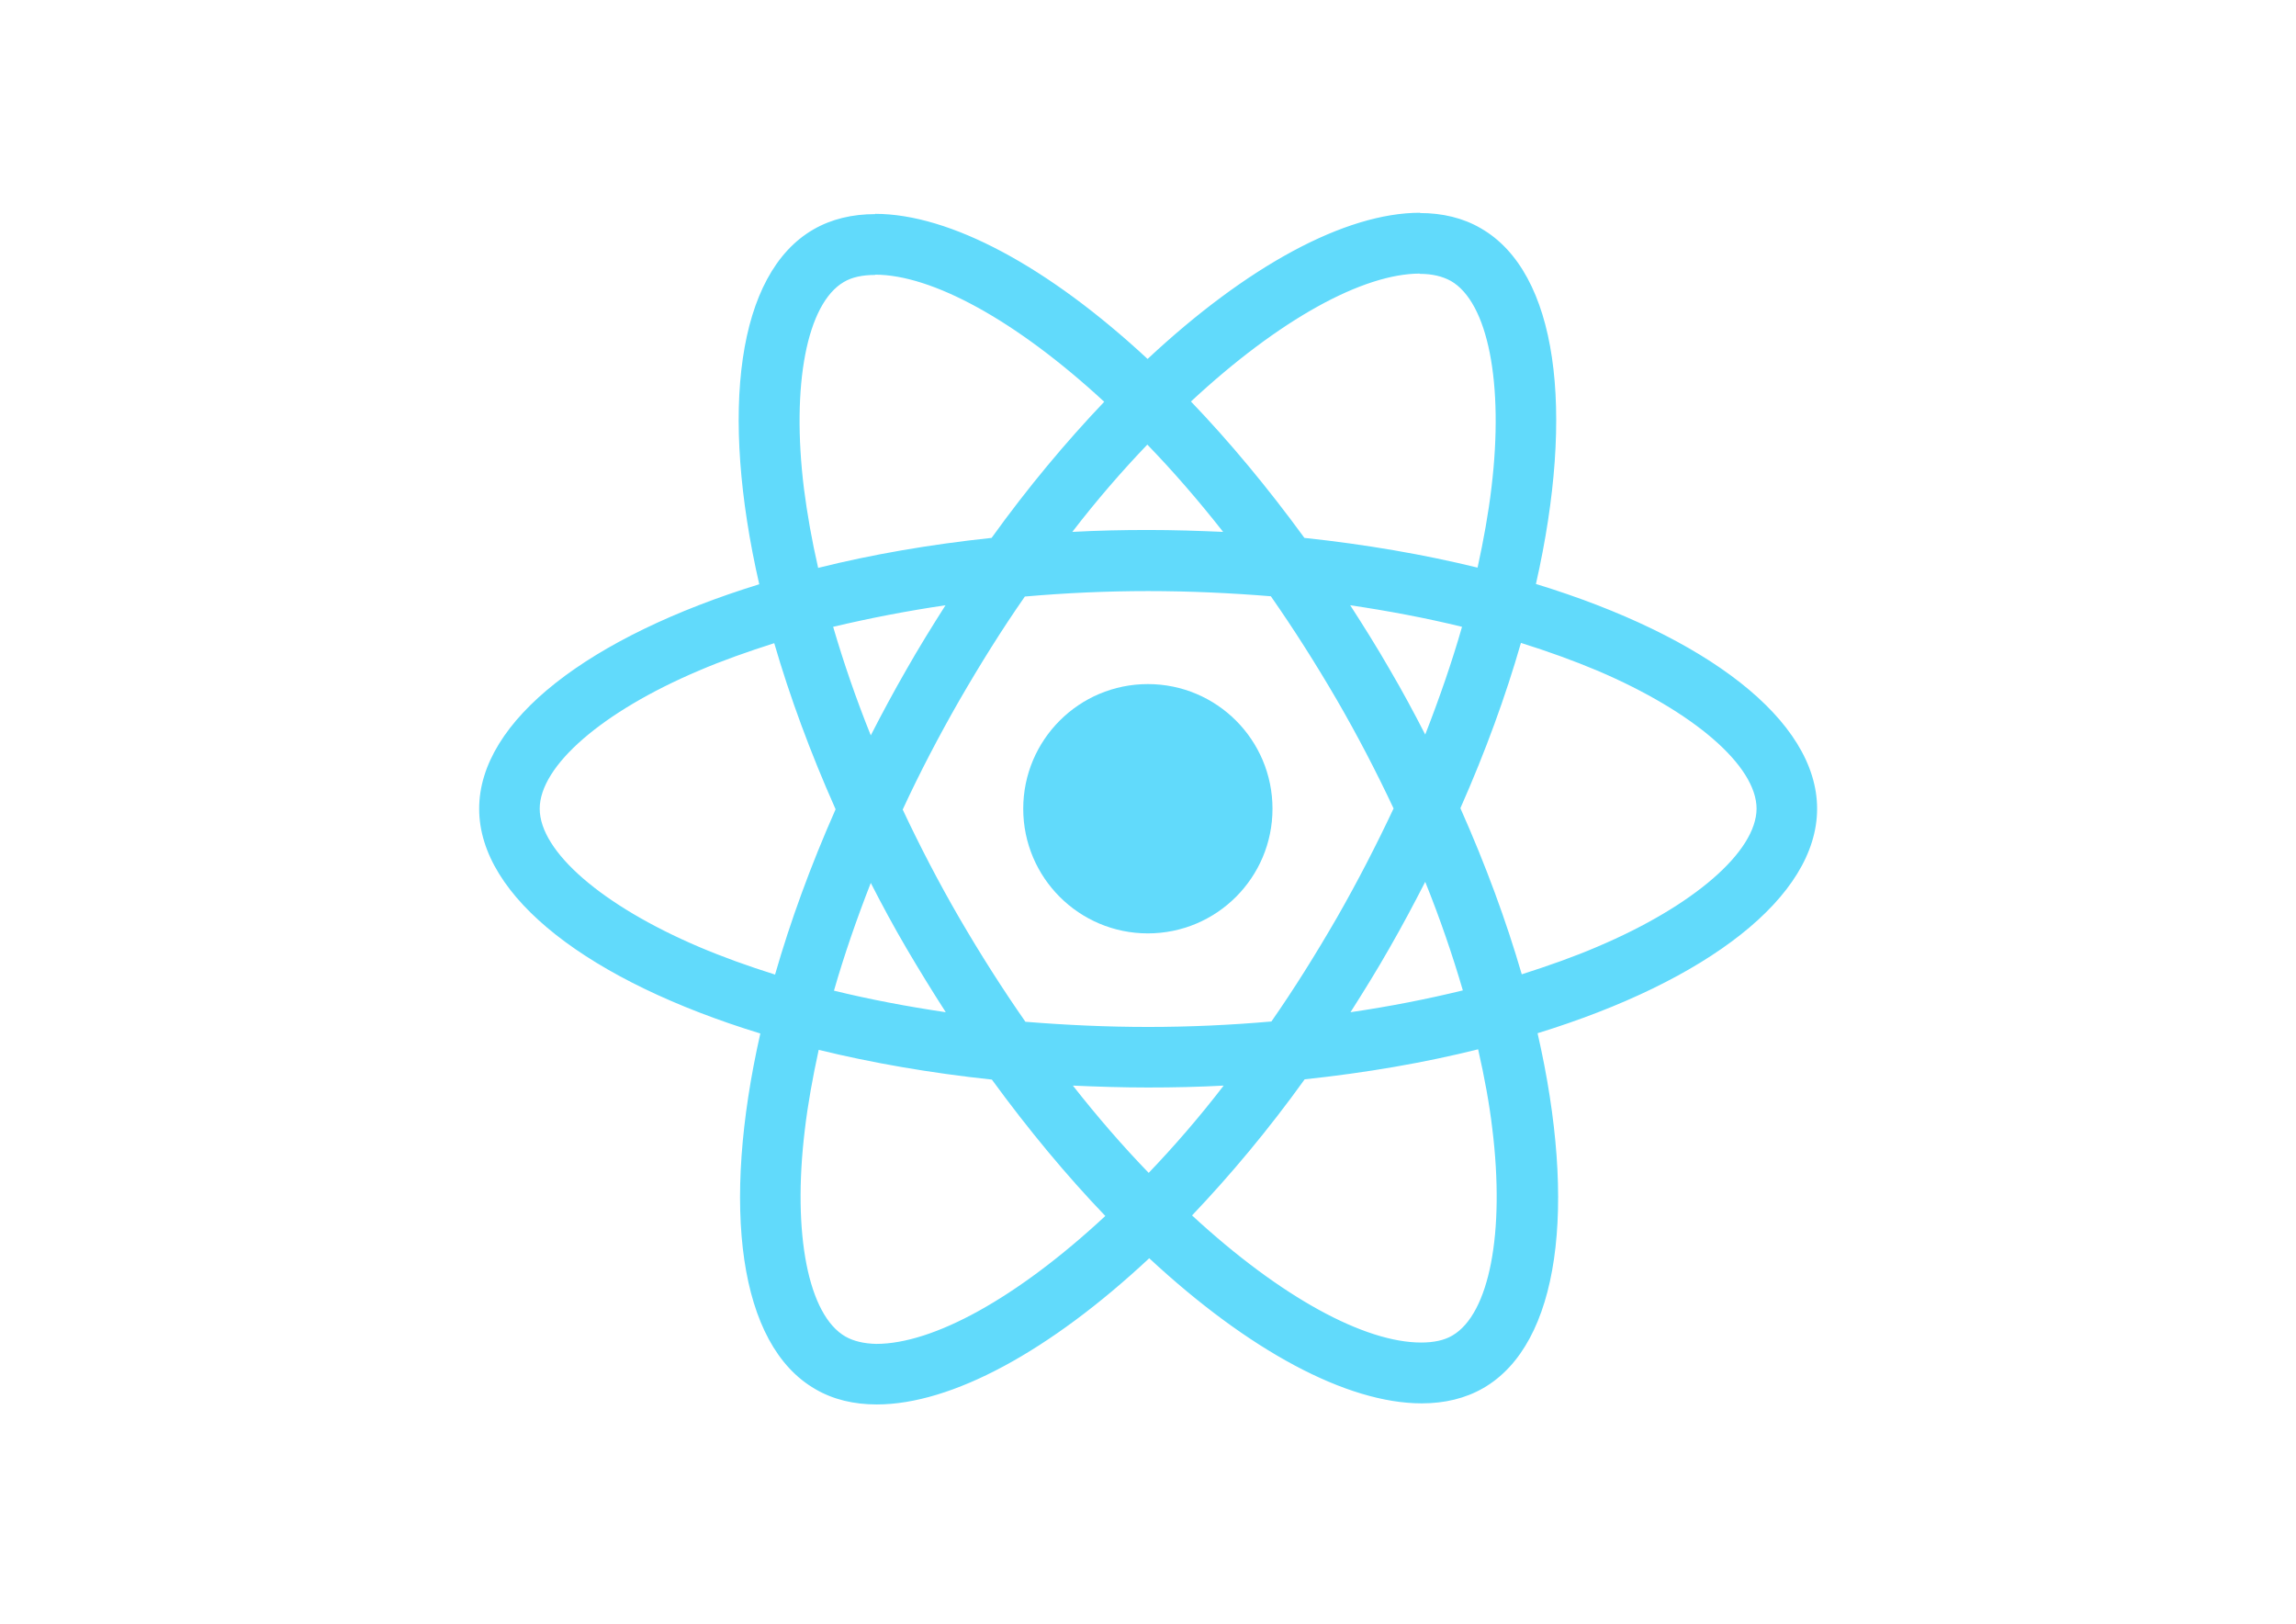
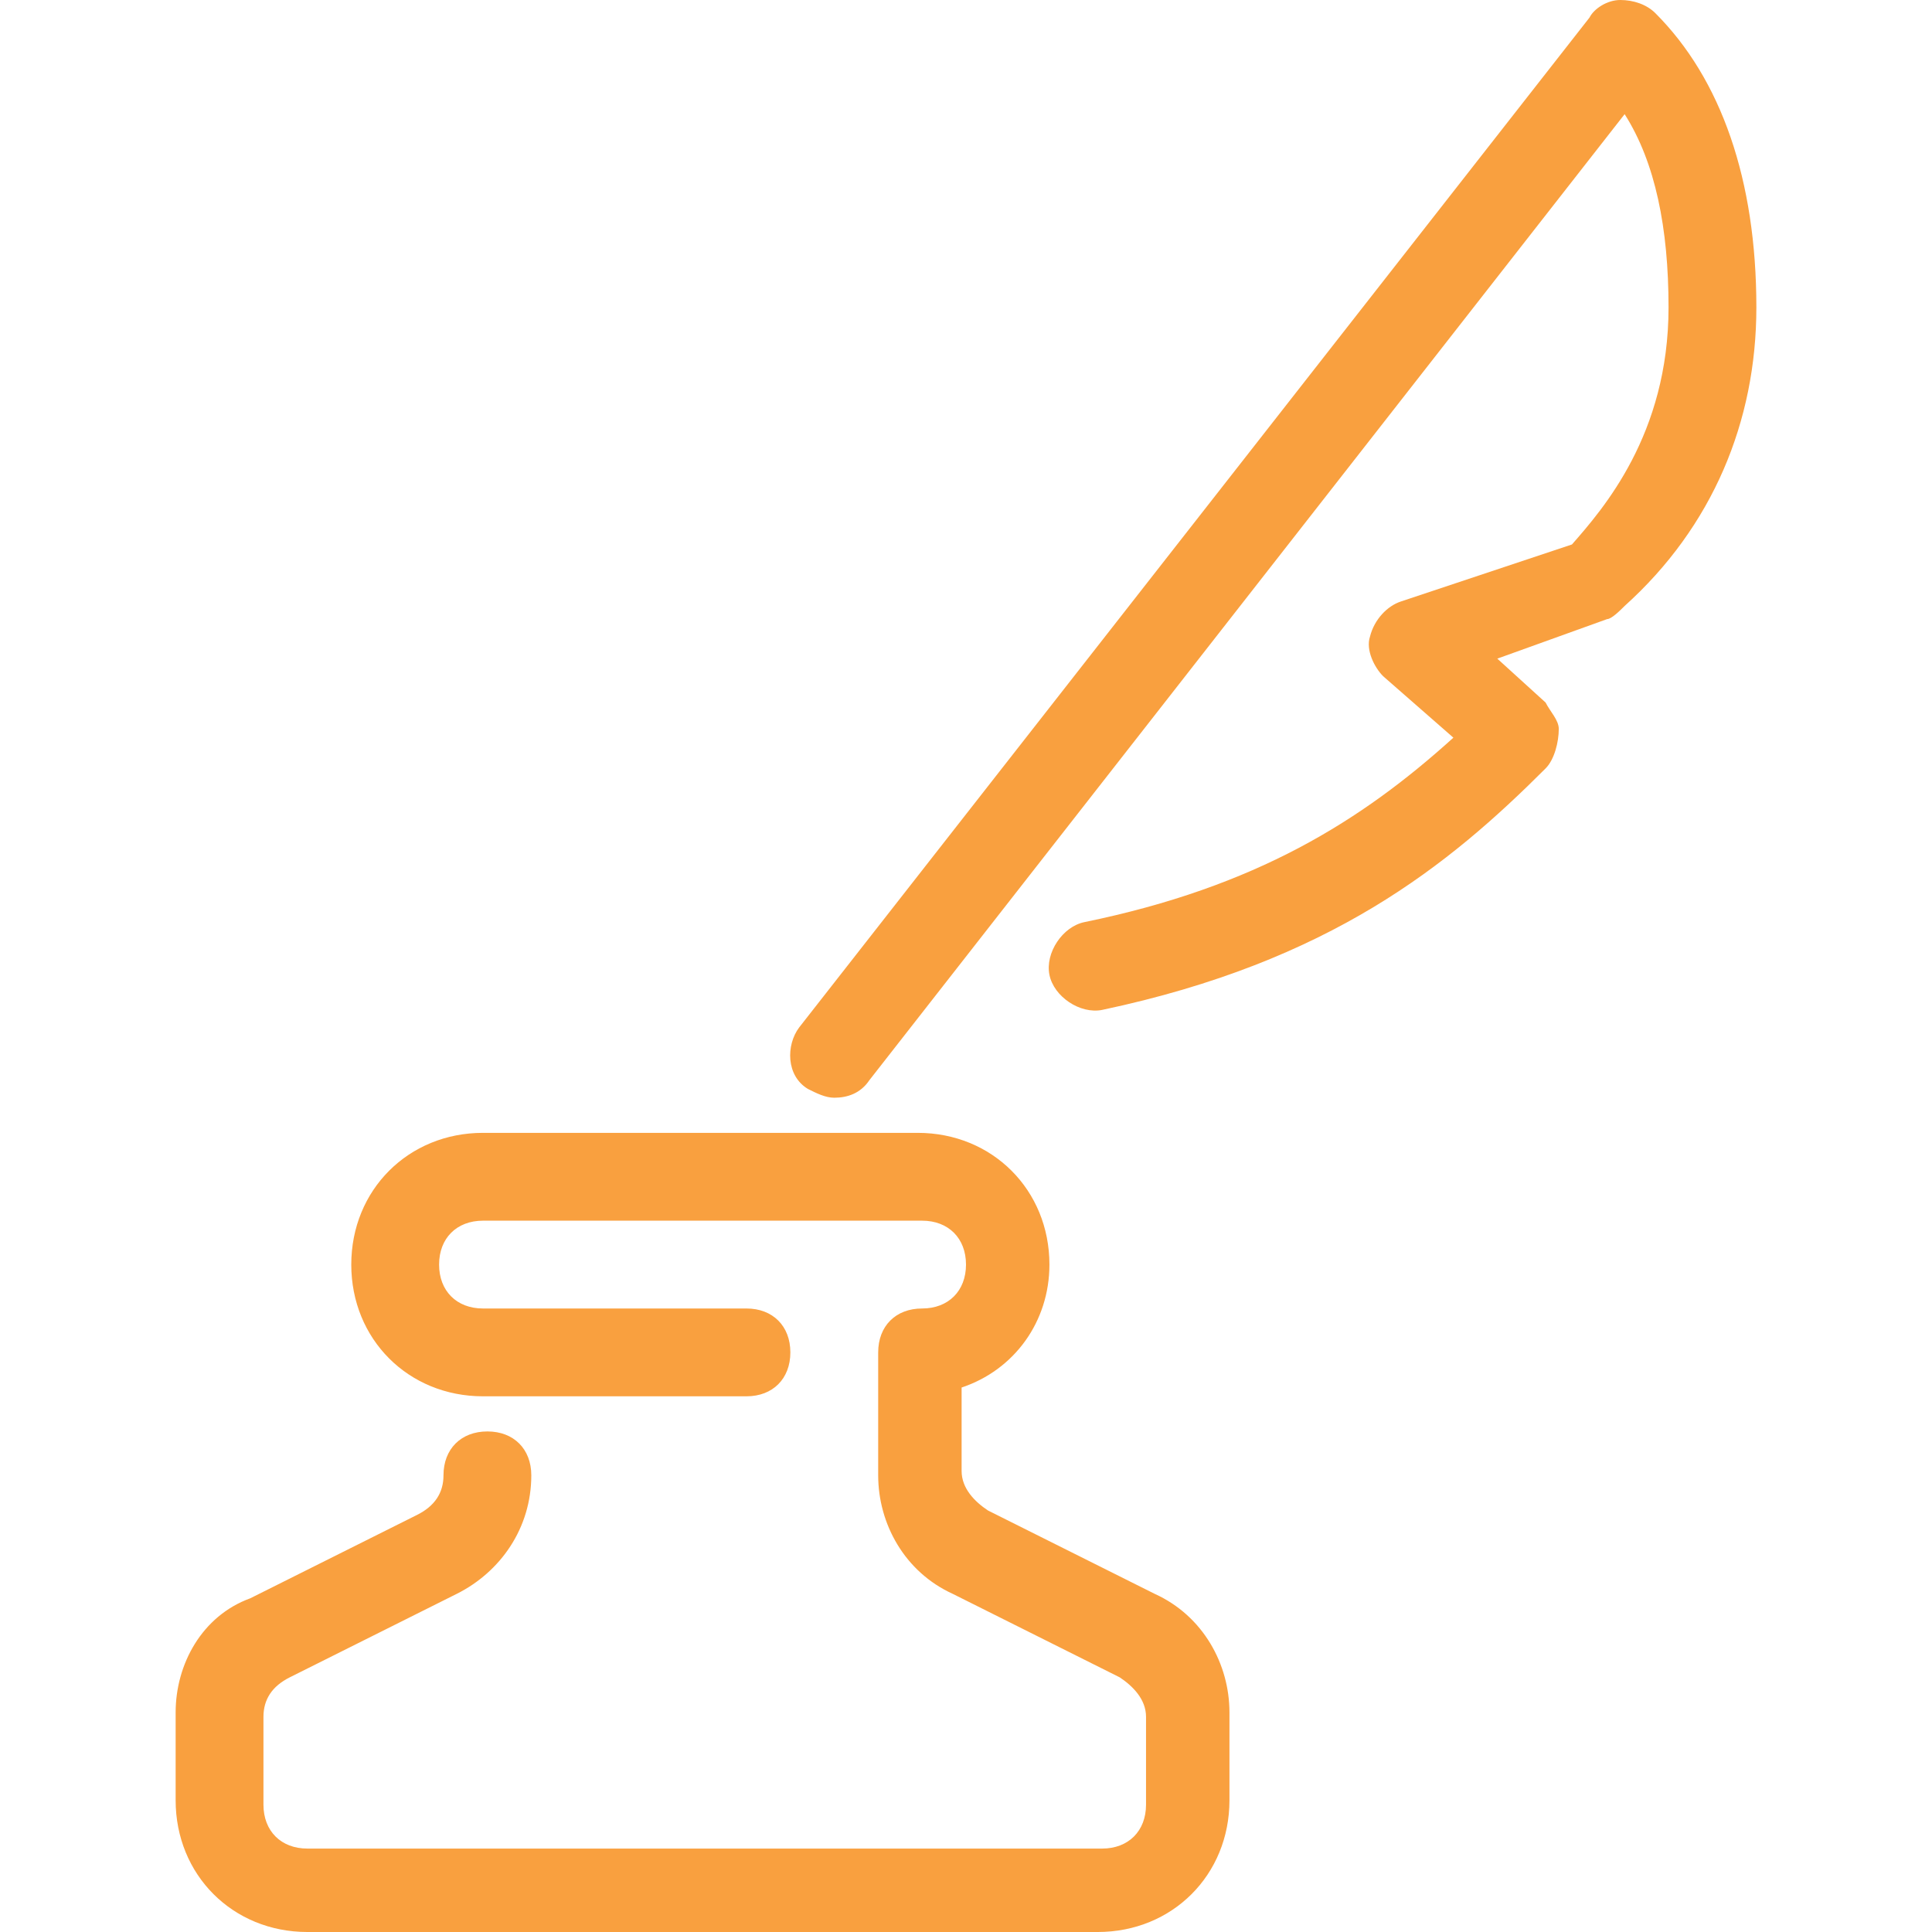
- <svg xmlns="http://www.w3.org/2000/svg" viewBox="0 0 841.9 595.3">
-   <g fill="#61DAFB">
-     <path d="M666.3 296.5c0-32.5-40.7-63.3-103.1-82.4 14.4-63.6 8-114.2-20.2-130.4-6.5-3.8-14.1-5.6-22.4-5.6v22.3c4.6 0 8.3.9 11.4 2.6 13.6 7.8 19.5 37.5 14.9 75.7-1.1 9.4-2.9 19.3-5.1 29.4-19.6-4.8-41-8.5-63.5-10.9-13.5-18.5-27.5-35.3-41.6-50 32.6-30.3 63.2-46.9 84-46.9V78c-27.5 0-63.5 19.6-99.9 53.6-36.4-33.8-72.4-53.2-99.9-53.2v22.3c20.7 0 51.4 16.5 84 46.6-14 14.7-28 31.4-41.3 49.9-22.6 2.4-44 6.1-63.6 11-2.3-10-4-19.7-5.2-29-4.7-38.2 1.1-67.9 14.6-75.8 3-1.8 6.9-2.6 11.5-2.6V78.5c-8.4 0-16 1.8-22.6 5.6-28.1 16.2-34.4 66.7-19.9 130.1-62.2 19.2-102.7 49.9-102.7 82.3 0 32.5 40.7 63.3 103.1 82.4-14.4 63.6-8 114.2 20.2 130.4 6.5 3.8 14.1 5.6 22.5 5.6 27.5 0 63.5-19.6 99.9-53.6 36.4 33.8 72.4 53.2 99.9 53.2 8.4 0 16-1.8 22.6-5.6 28.1-16.2 34.4-66.7 19.9-130.1 62-19.1 102.5-49.9 102.5-82.3zm-130.2-66.7c-3.7 12.9-8.3 26.2-13.5 39.5-4.1-8-8.4-16-13.1-24-4.6-8-9.5-15.8-14.4-23.4 14.2 2.1 27.9 4.7 41 7.9zm-45.8 106.5c-7.8 13.5-15.8 26.3-24.1 38.2-14.9 1.3-30 2-45.2 2-15.1 0-30.2-.7-45-1.9-8.3-11.9-16.4-24.6-24.2-38-7.6-13.1-14.5-26.4-20.8-39.8 6.2-13.4 13.2-26.8 20.7-39.9 7.8-13.5 15.8-26.3 24.1-38.2 14.9-1.3 30-2 45.2-2 15.1 0 30.2.7 45 1.9 8.3 11.9 16.4 24.6 24.2 38 7.6 13.1 14.5 26.4 20.8 39.8-6.3 13.4-13.2 26.8-20.7 39.9zm32.3-13c5.4 13.4 10 26.8 13.8 39.8-13.1 3.2-26.9 5.9-41.2 8 4.9-7.7 9.8-15.6 14.4-23.7 4.6-8 8.9-16.1 13-24.1zM421.2 430c-9.3-9.6-18.6-20.3-27.8-32 9 .4 18.2.7 27.5.7 9.4 0 18.7-.2 27.8-.7-9 11.7-18.3 22.4-27.5 32zm-74.4-58.9c-14.2-2.1-27.9-4.7-41-7.9 3.7-12.9 8.3-26.2 13.5-39.5 4.1 8 8.4 16 13.1 24 4.7 8 9.5 15.8 14.4 23.4zM420.7 163c9.3 9.6 18.6 20.3 27.8 32-9-.4-18.2-.7-27.5-.7-9.4 0-18.7.2-27.8.7 9-11.7 18.3-22.4 27.5-32zm-74 58.9c-4.9 7.7-9.8 15.6-14.4 23.7-4.6 8-8.9 16-13 24-5.4-13.4-10-26.8-13.8-39.8 13.1-3.1 26.9-5.8 41.2-7.9zm-90.5 125.2c-35.4-15.1-58.3-34.9-58.3-50.6 0-15.7 22.9-35.6 58.3-50.6 8.6-3.7 18-7 27.7-10.1 5.7 19.6 13.2 40 22.5 60.9-9.2 20.8-16.6 41.1-22.2 60.6-9.9-3.1-19.3-6.5-28-10.2zM310 490c-13.6-7.8-19.5-37.5-14.9-75.7 1.1-9.4 2.9-19.3 5.1-29.4 19.6 4.8 41 8.5 63.5 10.9 13.5 18.5 27.5 35.3 41.6 50-32.6 30.3-63.2 46.9-84 46.9-4.5-.1-8.3-1-11.3-2.7zm237.2-76.2c4.7 38.2-1.1 67.9-14.6 75.8-3 1.8-6.9 2.6-11.5 2.6-20.7 0-51.4-16.5-84-46.6 14-14.7 28-31.4 41.3-49.9 22.6-2.4 44-6.1 63.6-11 2.3 10.1 4.1 19.8 5.2 29.1zm38.5-66.7c-8.6 3.7-18 7-27.7 10.1-5.7-19.6-13.2-40-22.5-60.9 9.2-20.8 16.6-41.1 22.2-60.6 9.9 3.1 19.3 6.5 28.1 10.2 35.4 15.1 58.3 34.9 58.3 50.6-.1 15.7-23 35.6-58.4 50.6zM320.8 78.4z" />
-     <circle cx="420.9" cy="296.5" r="45.7" />
-     <path d="M520.5 78.1z" />
+ <svg xmlns="http://www.w3.org/2000/svg" version="1.1" id="Layer_1" x="0px" y="0px" viewBox="0 0 512 512" style="enable-background:new 0 0 512 512;" xml:space="preserve" fill="#f9a03fff">
+   <g>
+     <g>
+       <path d="M306.036,422.4l-44.218-22.109c-3.491-2.327-6.982-5.818-6.982-10.473v-22.109c13.964-4.655,23.273-17.455,23.273-32.582    c0-19.782-15.127-34.909-34.909-34.909H128c-19.782,0-34.909,15.127-34.909,34.909c0,19.782,15.127,34.909,34.909,34.909h69.818    c6.982,0,11.636-4.655,11.636-11.636s-4.655-11.636-11.636-11.636H128c-6.982,0-11.636-4.655-11.636-11.636    s4.655-11.636,11.636-11.636h116.364c6.982,0,11.636,4.655,11.636,11.636s-4.655,11.636-11.636,11.636    s-11.636,4.655-11.636,11.636v32.582c0,12.8,6.982,25.6,19.782,31.418l44.218,22.109c3.491,2.327,6.982,5.818,6.982,10.473v23.273    c0,6.982-4.655,11.636-11.636,11.636H81.454c-6.982,0-11.636-4.655-11.636-11.636v-23.273c0-4.655,2.327-8.146,6.982-10.473    l44.218-22.109c11.636-5.818,19.782-17.455,19.782-31.418c0-6.982-4.655-11.636-11.636-11.636s-11.636,4.655-11.636,11.636    c0,4.655-2.327,8.145-6.982,10.473l-44.218,22.109c-12.8,4.655-19.782,17.455-19.782,30.255v23.273    c0,19.782,15.127,34.909,34.909,34.909h209.455c19.782,0,34.909-15.127,34.909-34.909v-23.273    C325.818,441.018,318.836,428.218,306.036,422.4z" />
+     </g>
  </g>
+   <g>
+     <g>
+       <path d="M438.691,3.491C436.364,1.164,432.873,0,429.382,0s-6.982,2.327-8.145,4.655L211.782,272.291    c-3.491,4.655-3.491,12.8,2.327,16.291c2.327,1.164,4.655,2.327,6.982,2.327c3.491,0,6.982-1.164,9.309-4.655l200.145-256    c8.145,12.8,11.636,30.255,11.636,51.2c0,33.745-17.455,53.527-25.6,62.836L371.2,159.418c-3.491,1.164-6.982,4.655-8.145,9.309    c-1.164,3.491,1.164,8.145,3.491,10.473l18.618,16.291c-24.436,22.109-52.364,39.564-97.745,48.873    c-5.818,1.164-10.473,8.145-9.309,13.964c1.164,5.818,8.146,10.473,13.964,9.309c60.509-12.8,91.927-38.4,117.527-64    c2.327-2.327,3.491-6.982,3.491-10.473c0-2.327-2.327-4.655-3.491-6.982l-12.8-11.636l29.091-10.473    c1.164,0,3.491-2.327,4.655-3.491c23.273-20.945,34.909-48.873,34.909-79.127C465.455,47.709,456.145,20.945,438.691,3.491z" />
+     </g>
+   </g>
+   <g>
+ </g>
+   <g>
+ </g>
+   <g>
+ </g>
+   <g>
+ </g>
+   <g>
+ </g>
+   <g>
+ </g>
+   <g>
+ </g>
+   <g>
+ </g>
+   <g>
+ </g>
+   <g>
+ </g>
+   <g>
+ </g>
+   <g>
+ </g>
+   <g>
+ </g>
+   <g>
+ </g>
+   <g>
+ </g>
</svg>
